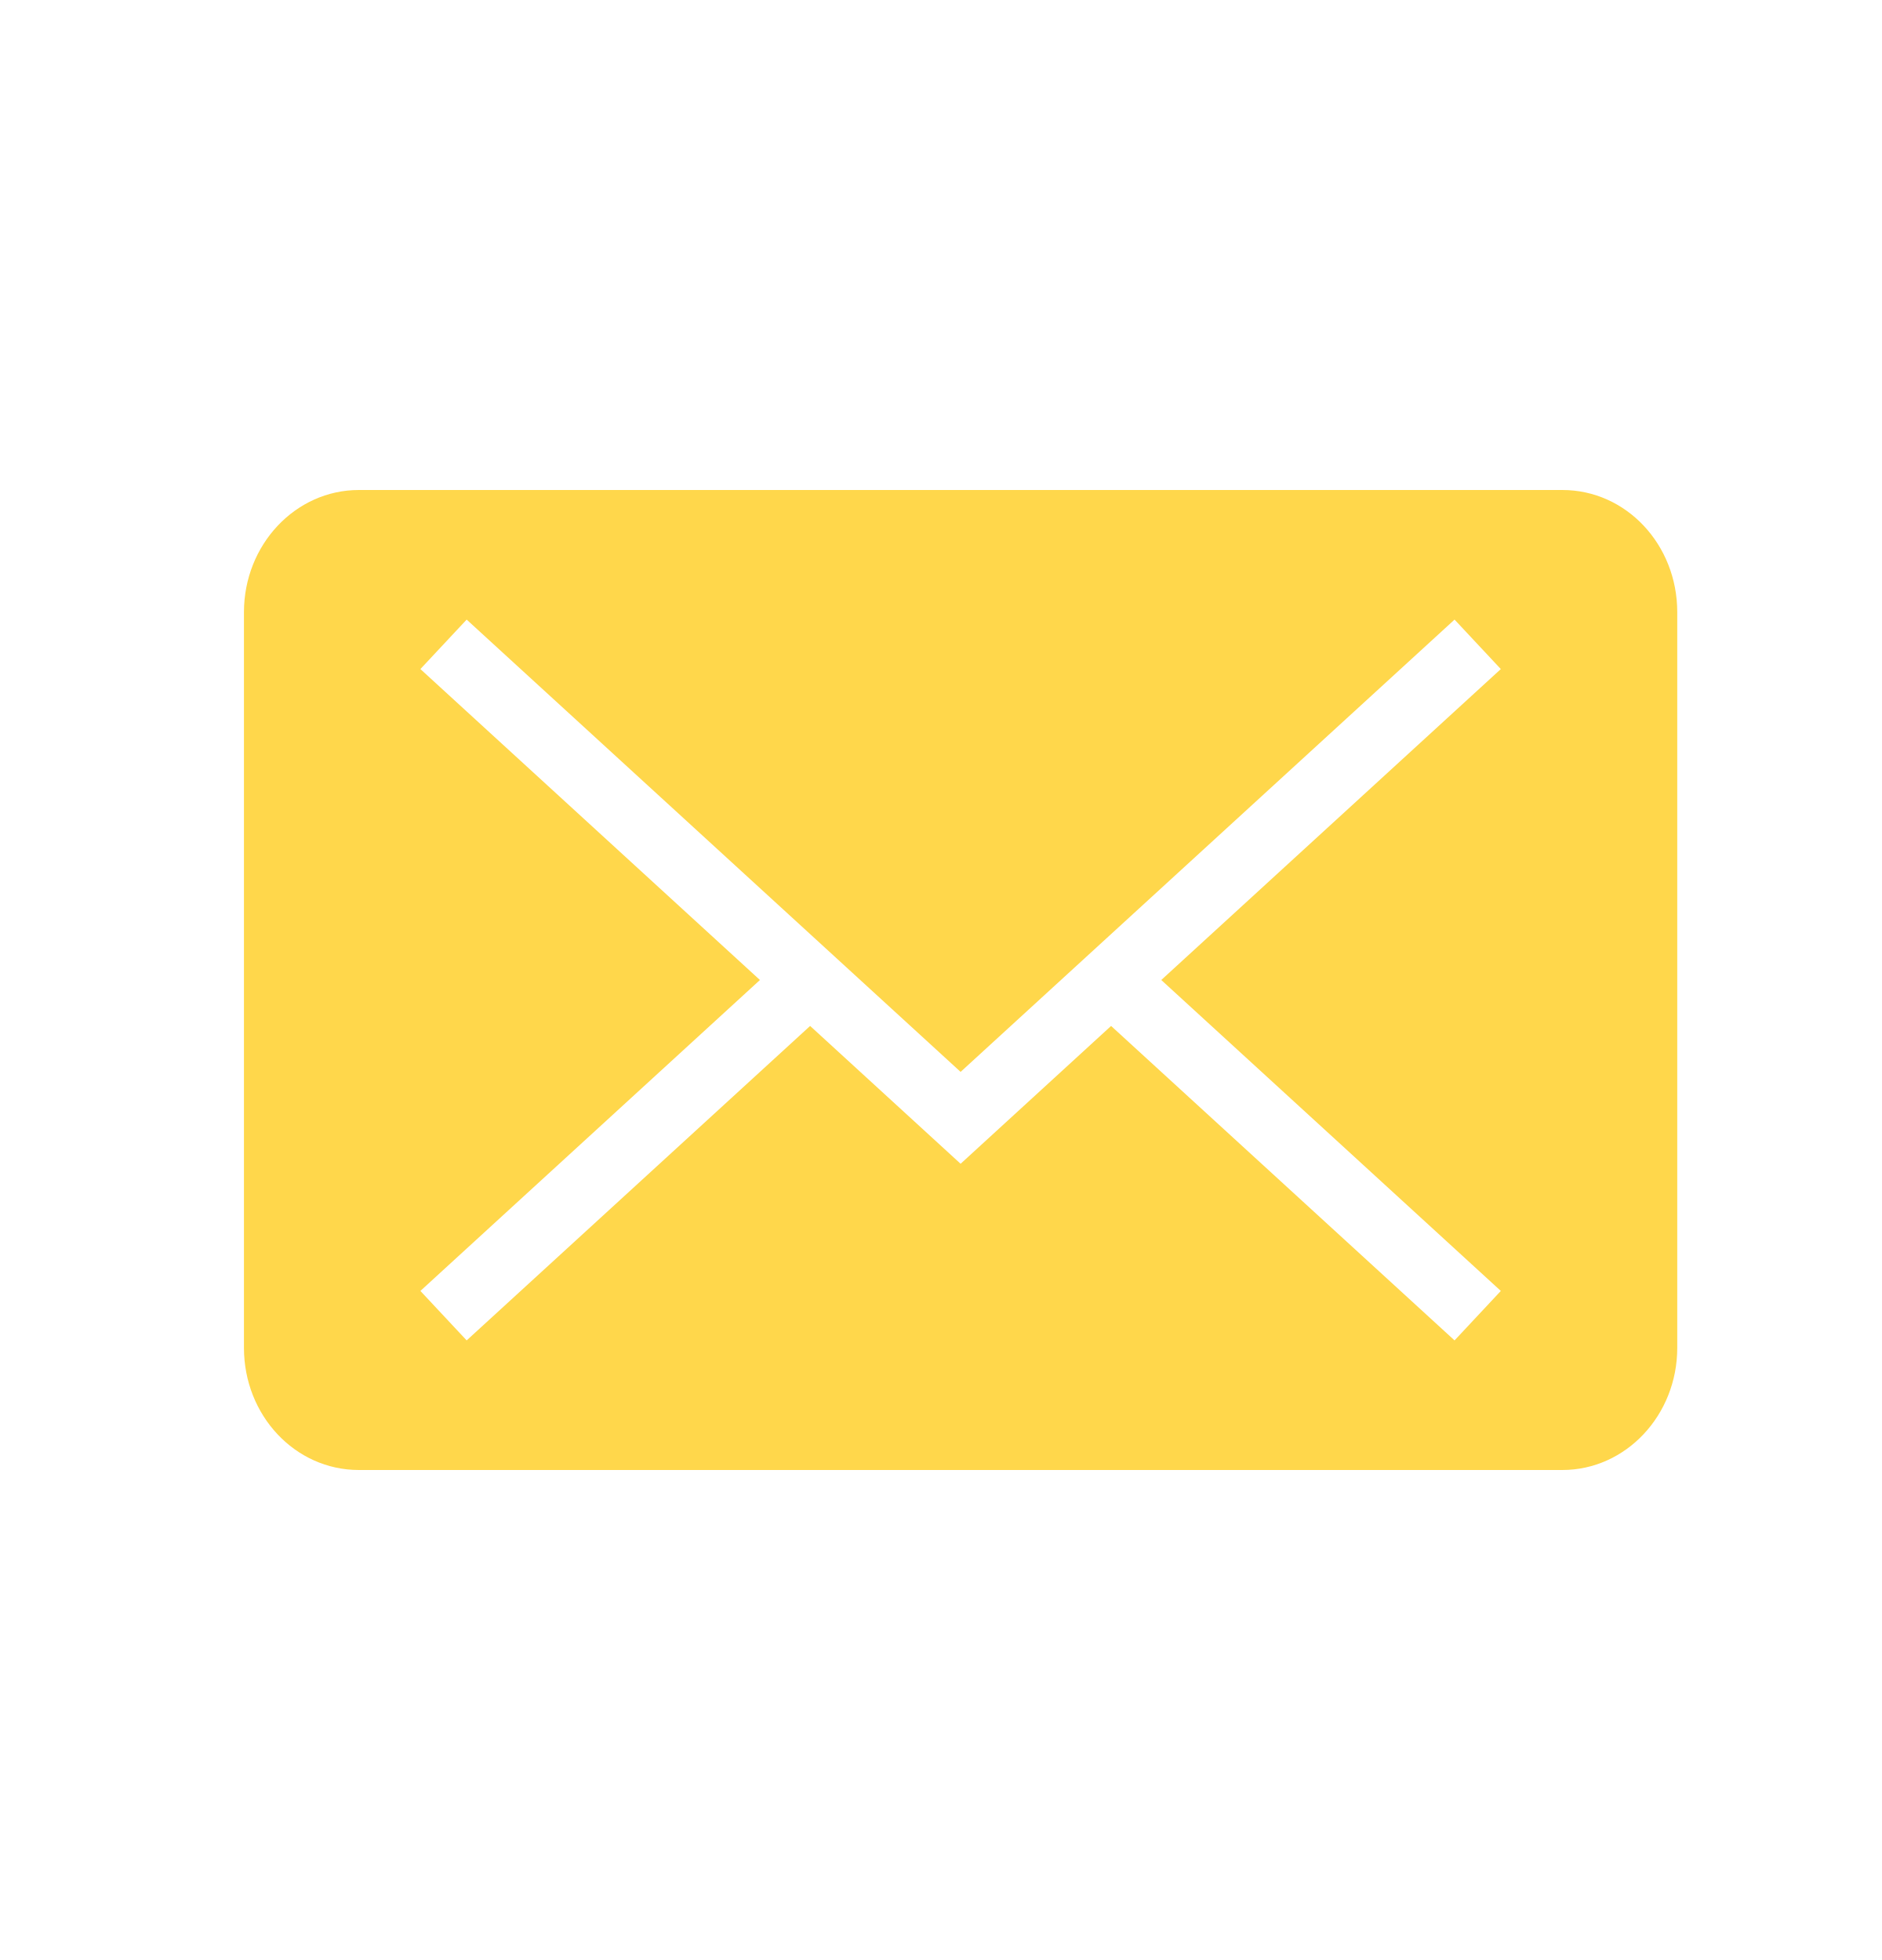
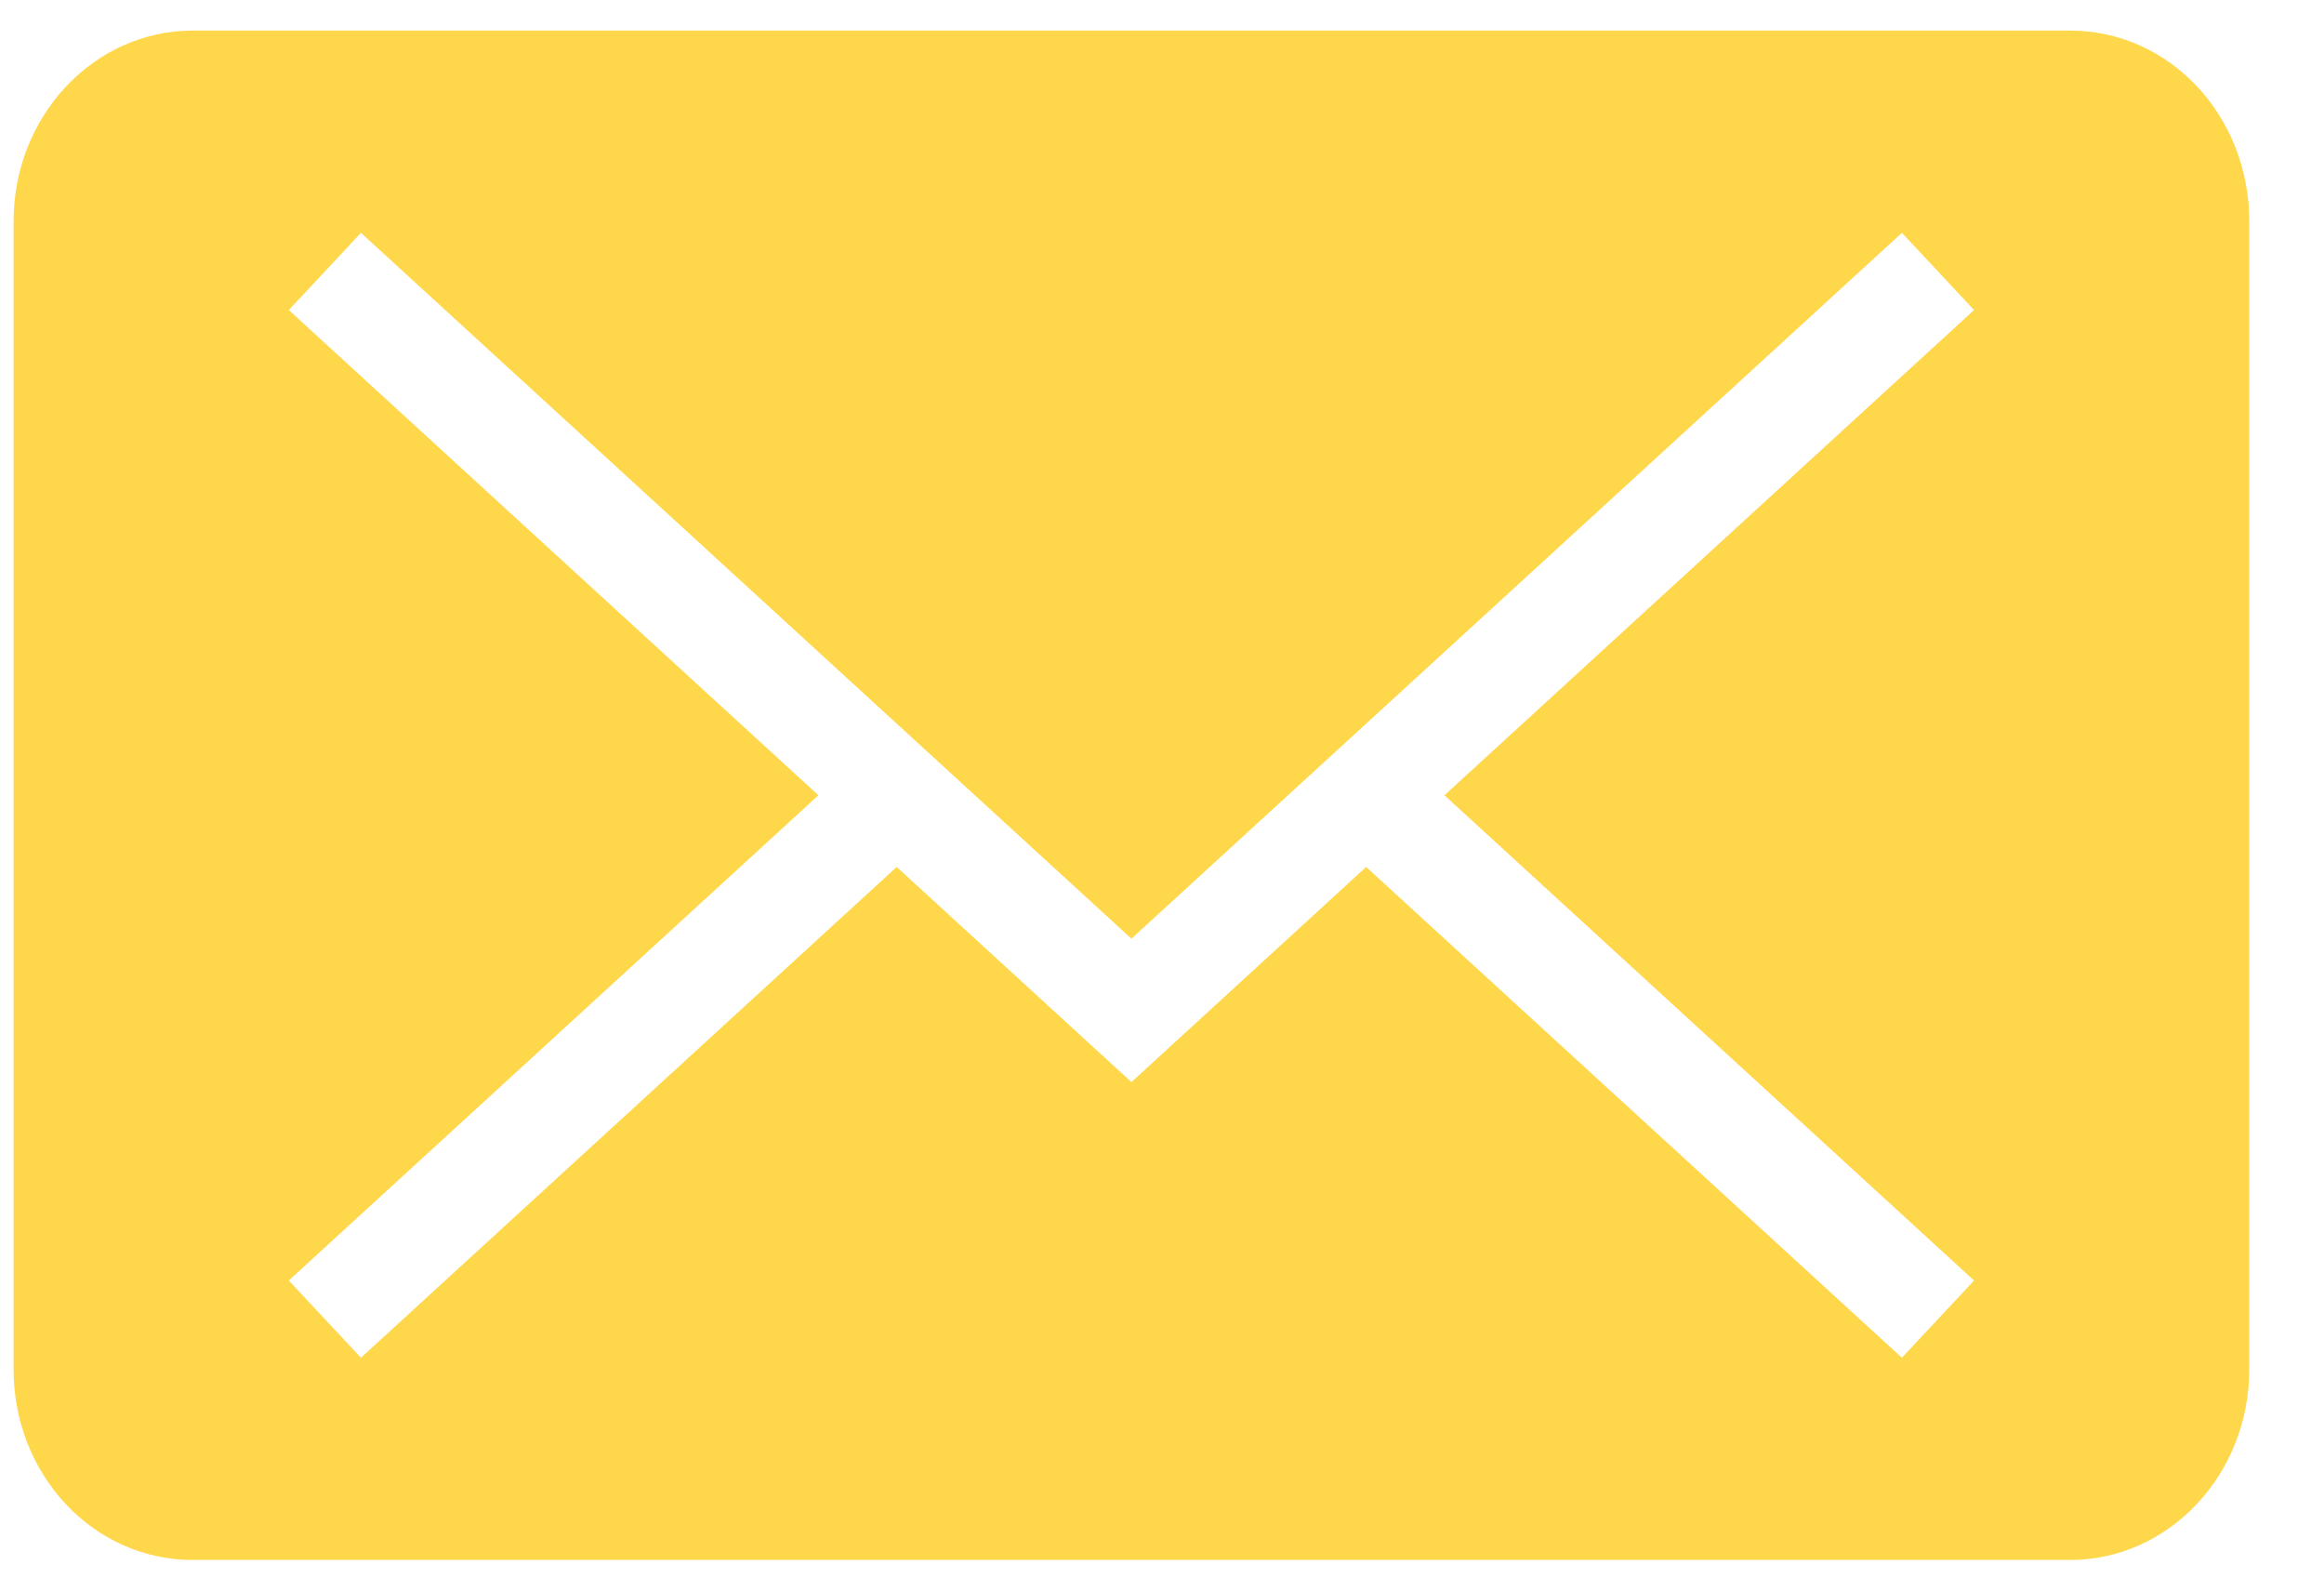
- <svg xmlns="http://www.w3.org/2000/svg" width="24" height="25" viewBox="0 0 24 25" fill="none">
-   <path fill-rule="evenodd" clip-rule="evenodd" d="M19.139 16.466L14.809 12.5L19.139 8.534L18.549 7.903L12.25 13.672L5.951 7.903L5.361 8.534L9.691 12.5L5.361 16.466L5.951 17.097L10.331 13.086L12.25 14.844L14.169 13.086L18.549 17.097L19.139 16.466ZM4.576 6.25C3.767 6.25 3.111 6.949 3.111 7.808V17.192C3.111 18.052 3.762 18.75 4.576 18.75H19.924C20.733 18.75 21.389 18.051 21.389 17.192V7.808C21.389 6.947 20.738 6.25 19.924 6.25H4.576Z" fill="#FFD74B" />
+ <svg xmlns="http://www.w3.org/2000/svg" width="19" height="13" viewBox="0 0 19 13" fill="none">
+   <path fill-rule="evenodd" clip-rule="evenodd" d="M16.139 10.466L11.809 6.5L16.139 2.534L15.549 1.903L9.25 7.672L2.951 1.903L2.361 2.534L6.691 6.5L2.361 10.466L2.951 11.097L7.331 7.086L9.25 8.844L11.169 7.086L15.549 11.097L16.139 10.466ZM1.576 0.25C0.767 0.25 0.111 0.949 0.111 1.808V11.192C0.111 12.053 0.762 12.75 1.576 12.75H16.924C17.733 12.75 18.389 12.051 18.389 11.192V1.808C18.389 0.947 17.738 0.25 16.924 0.25H1.576Z" fill="#FFD74B" />
</svg>
